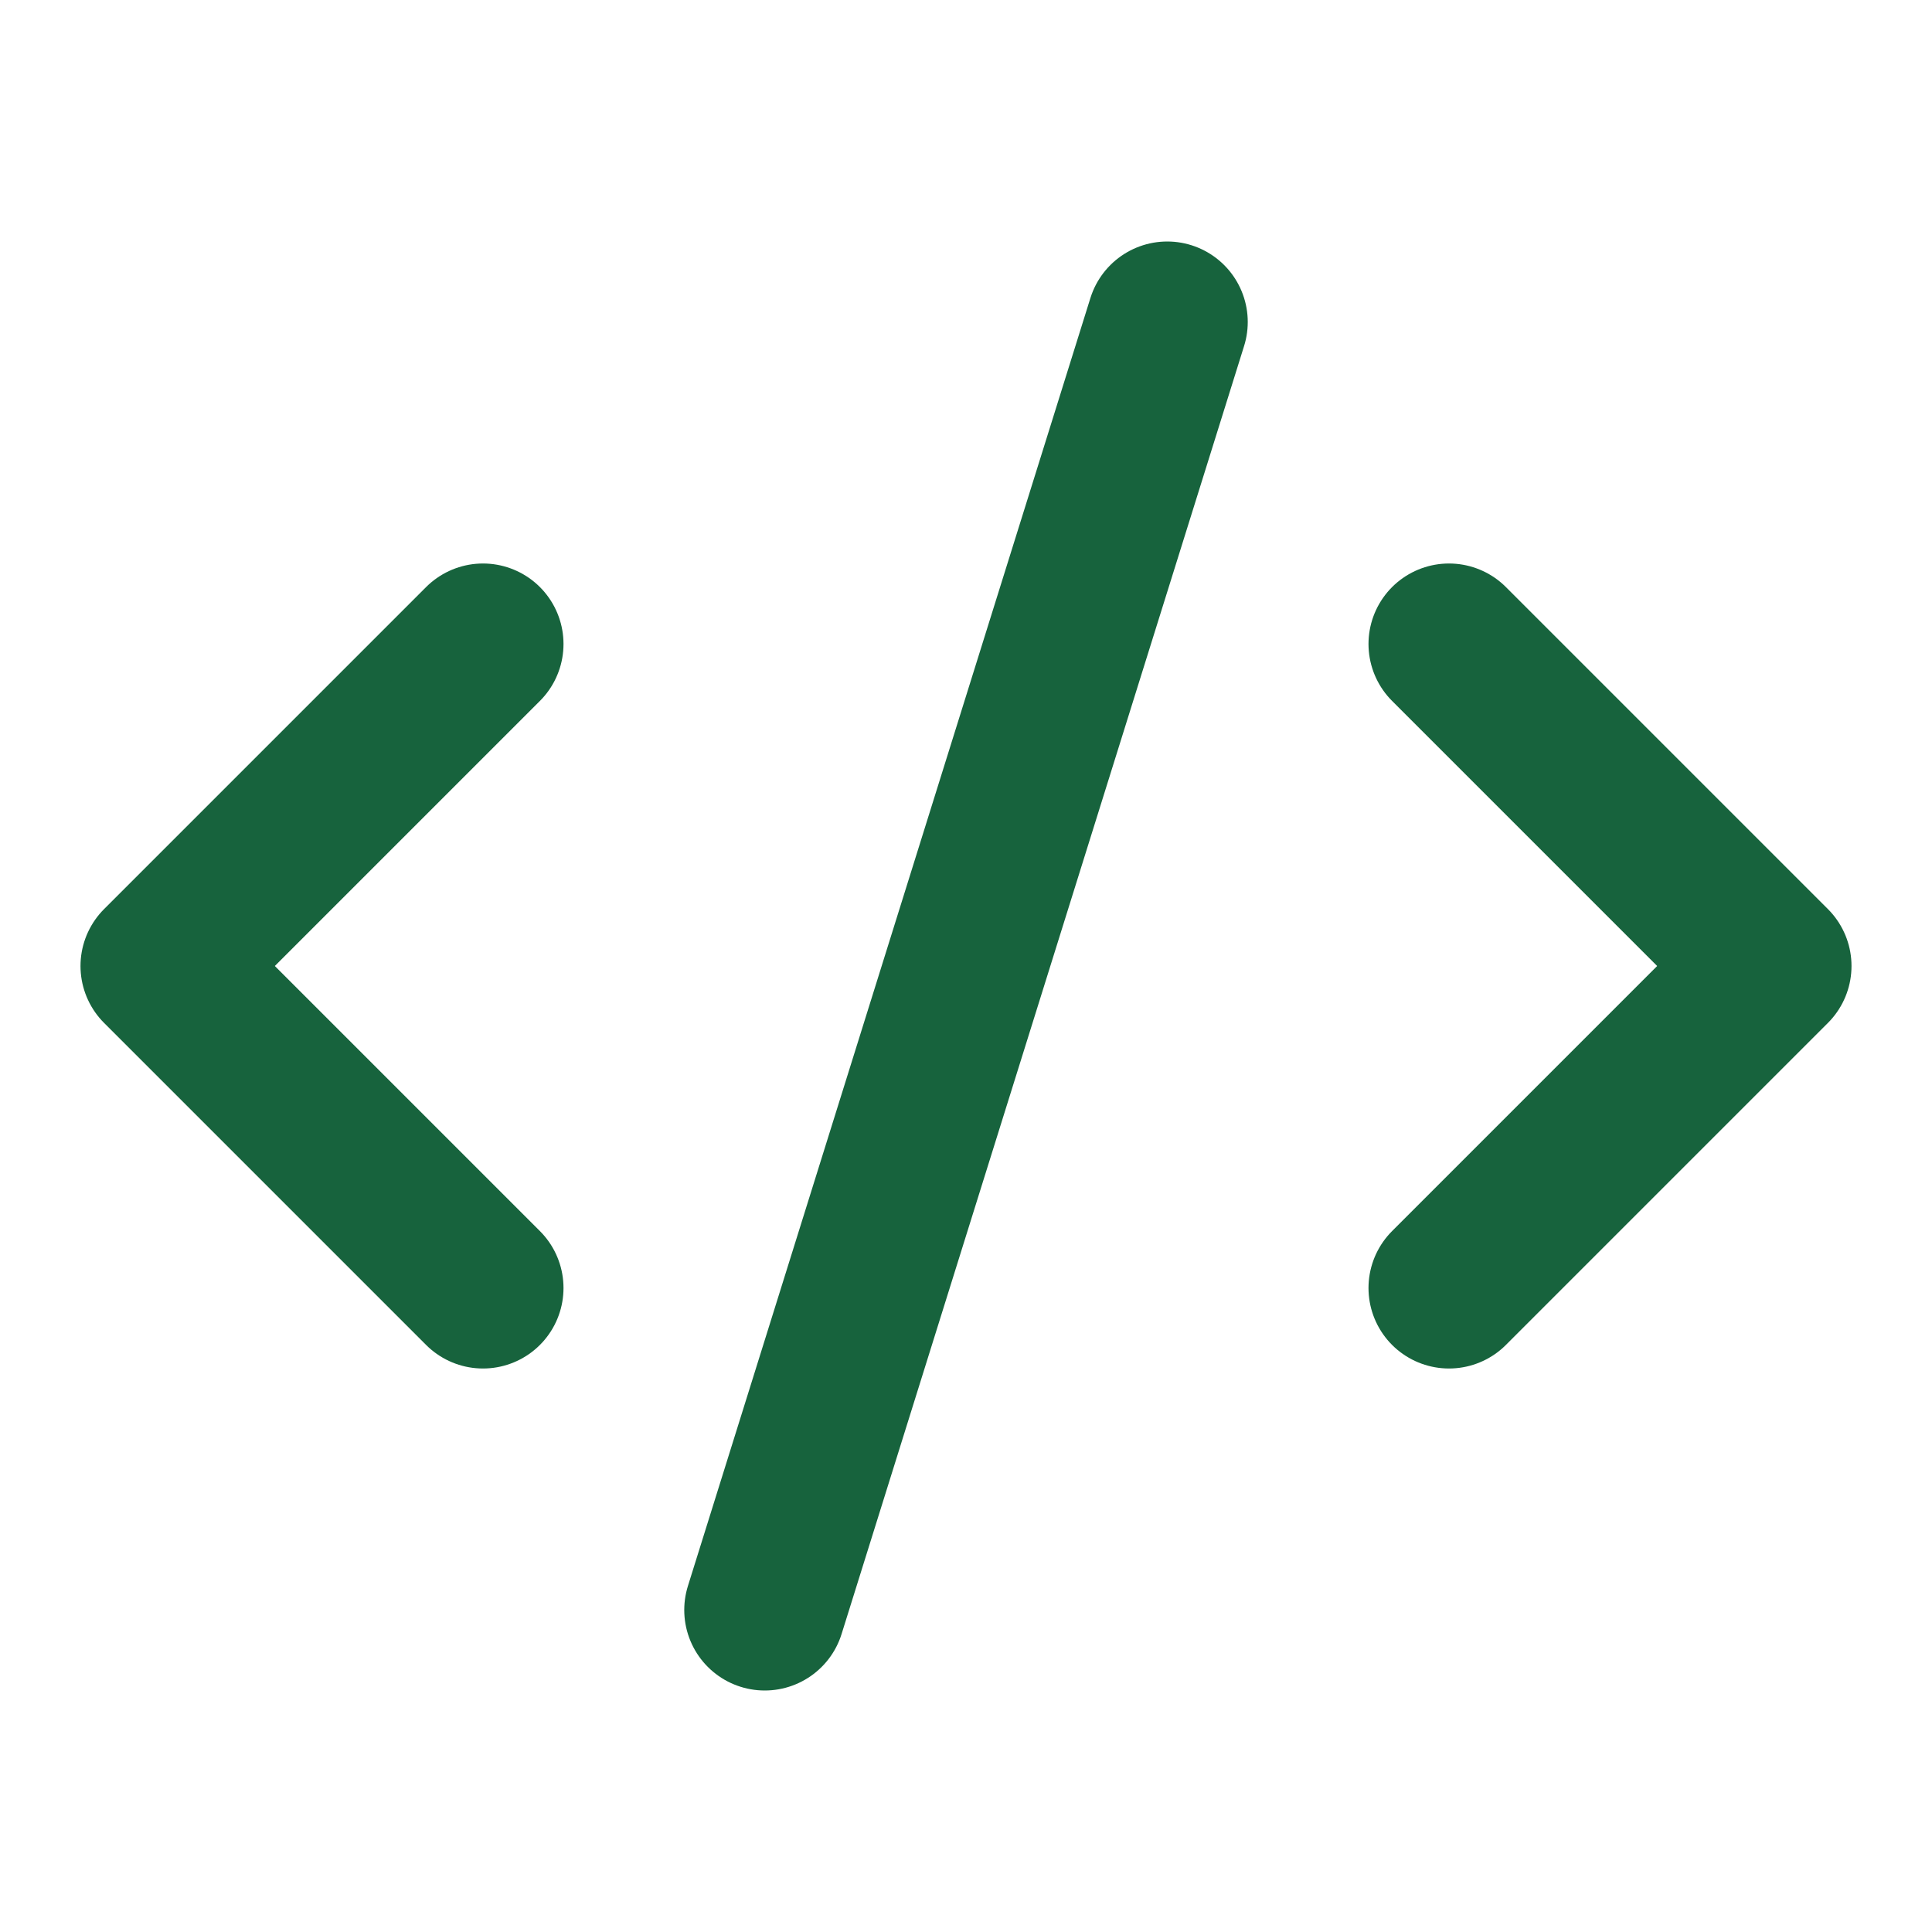
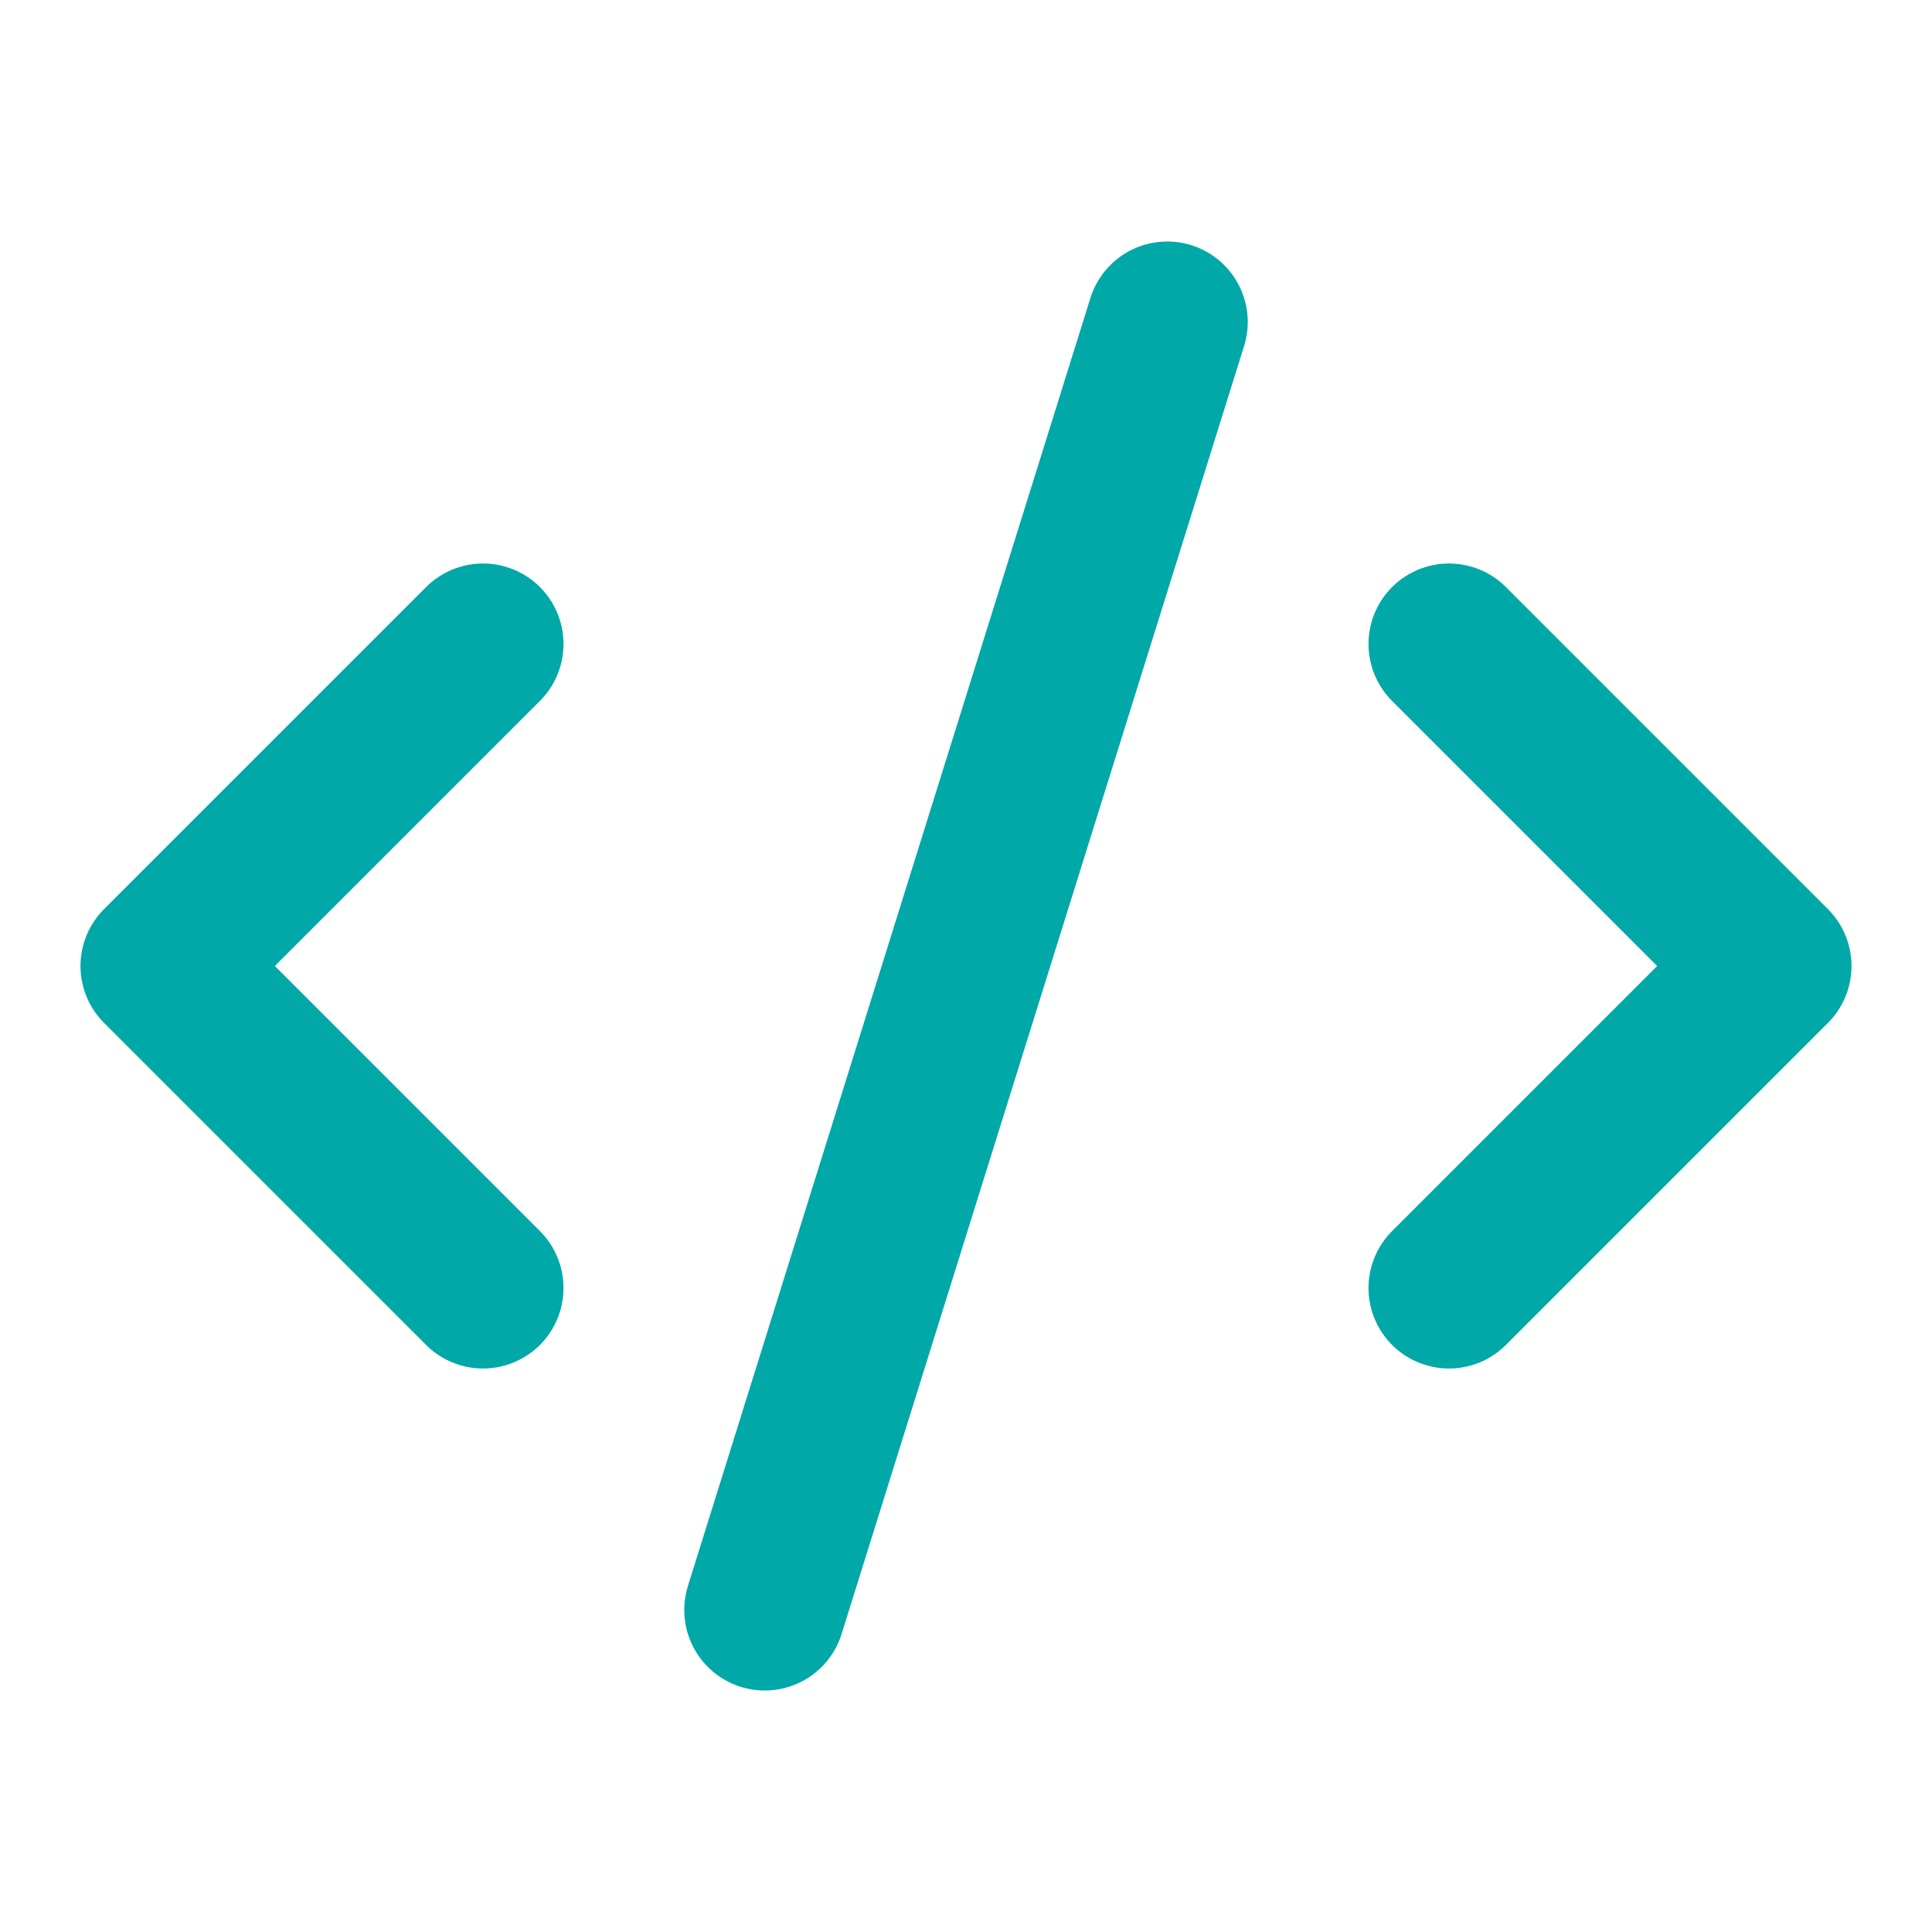
- <svg xmlns="http://www.w3.org/2000/svg" id="_レイヤー_1" data-name="レイヤー_1" version="1.1" viewBox="0 0 24 24">
+ <svg xmlns="http://www.w3.org/2000/svg" id="_レイヤー_1" version="1.1" viewBox="0 0 24 24">
  <defs>
    <style>
      .st0 {
        fill: none;
-         stroke: #17633d;
+         stroke: #00a8a8;
        stroke-linecap: round;
        stroke-linejoin: round;
        stroke-width: 2px;
      }
    </style>
  </defs>
  <path class="st0" d="M18,16l4-4-4-4" />
  <path class="st0" d="M6,8l-4,4,4,4" />
  <path class="st0" d="M14.5,4l-5,16" />
</svg>
